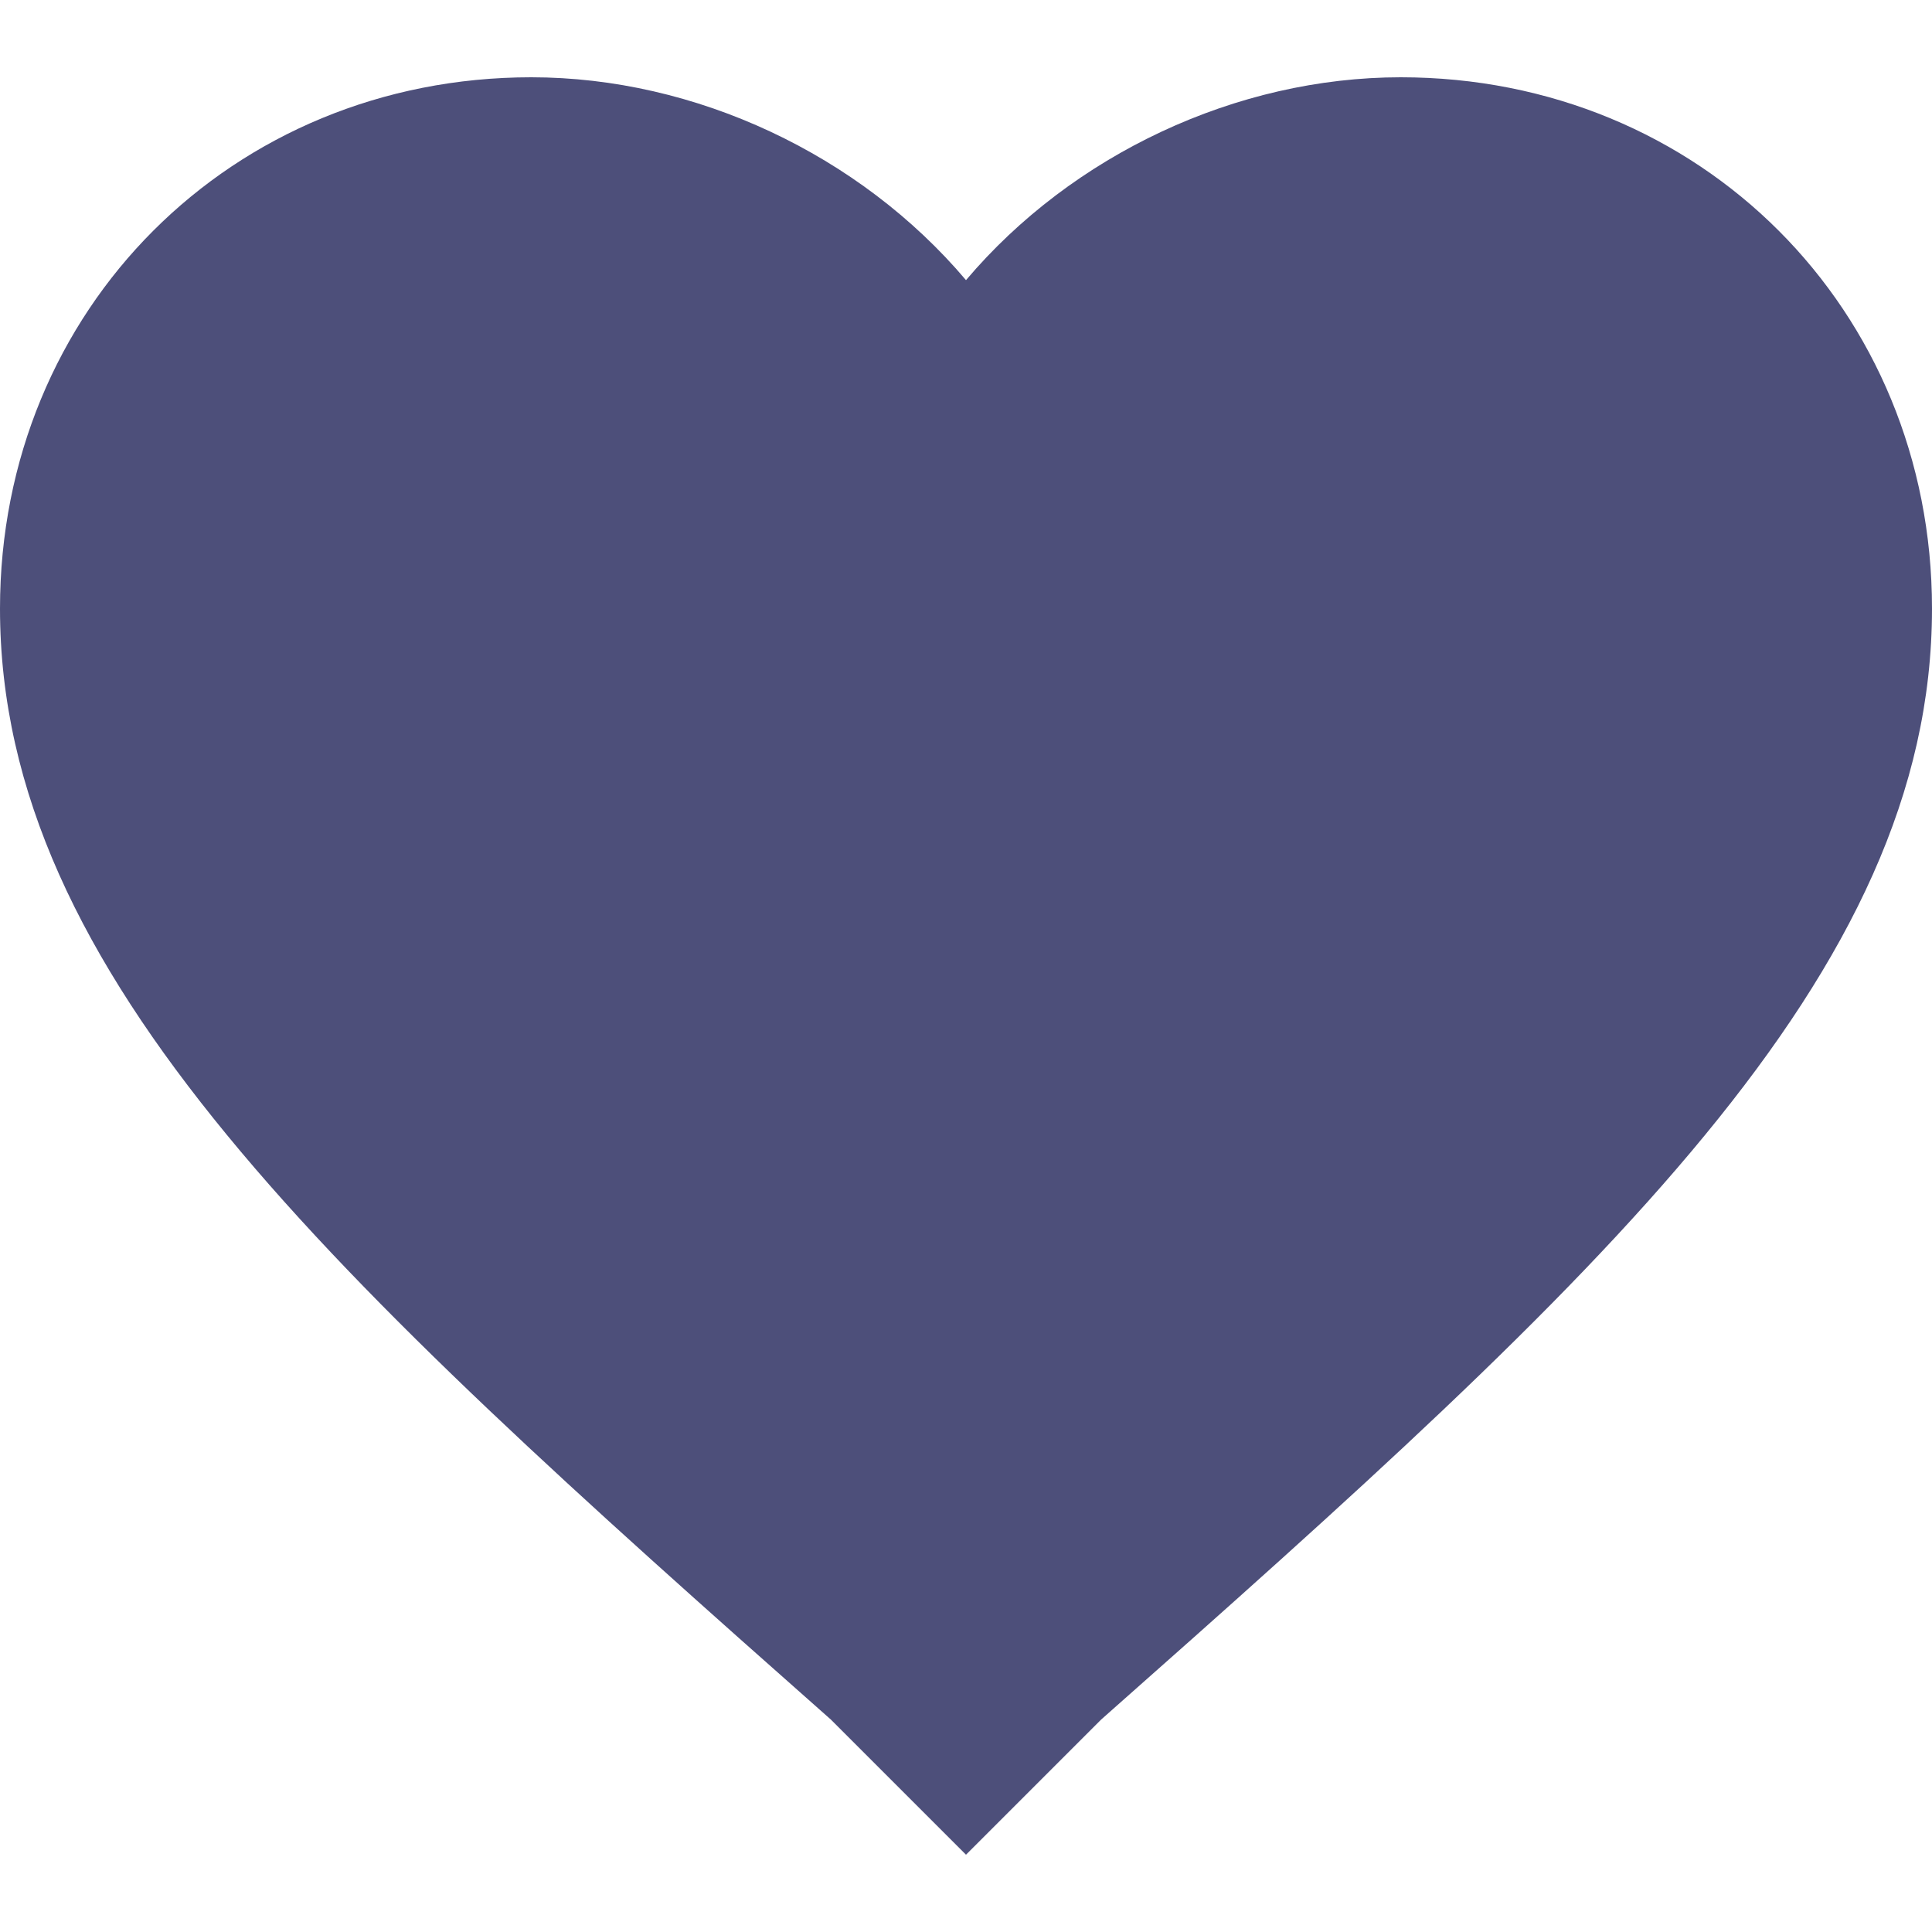
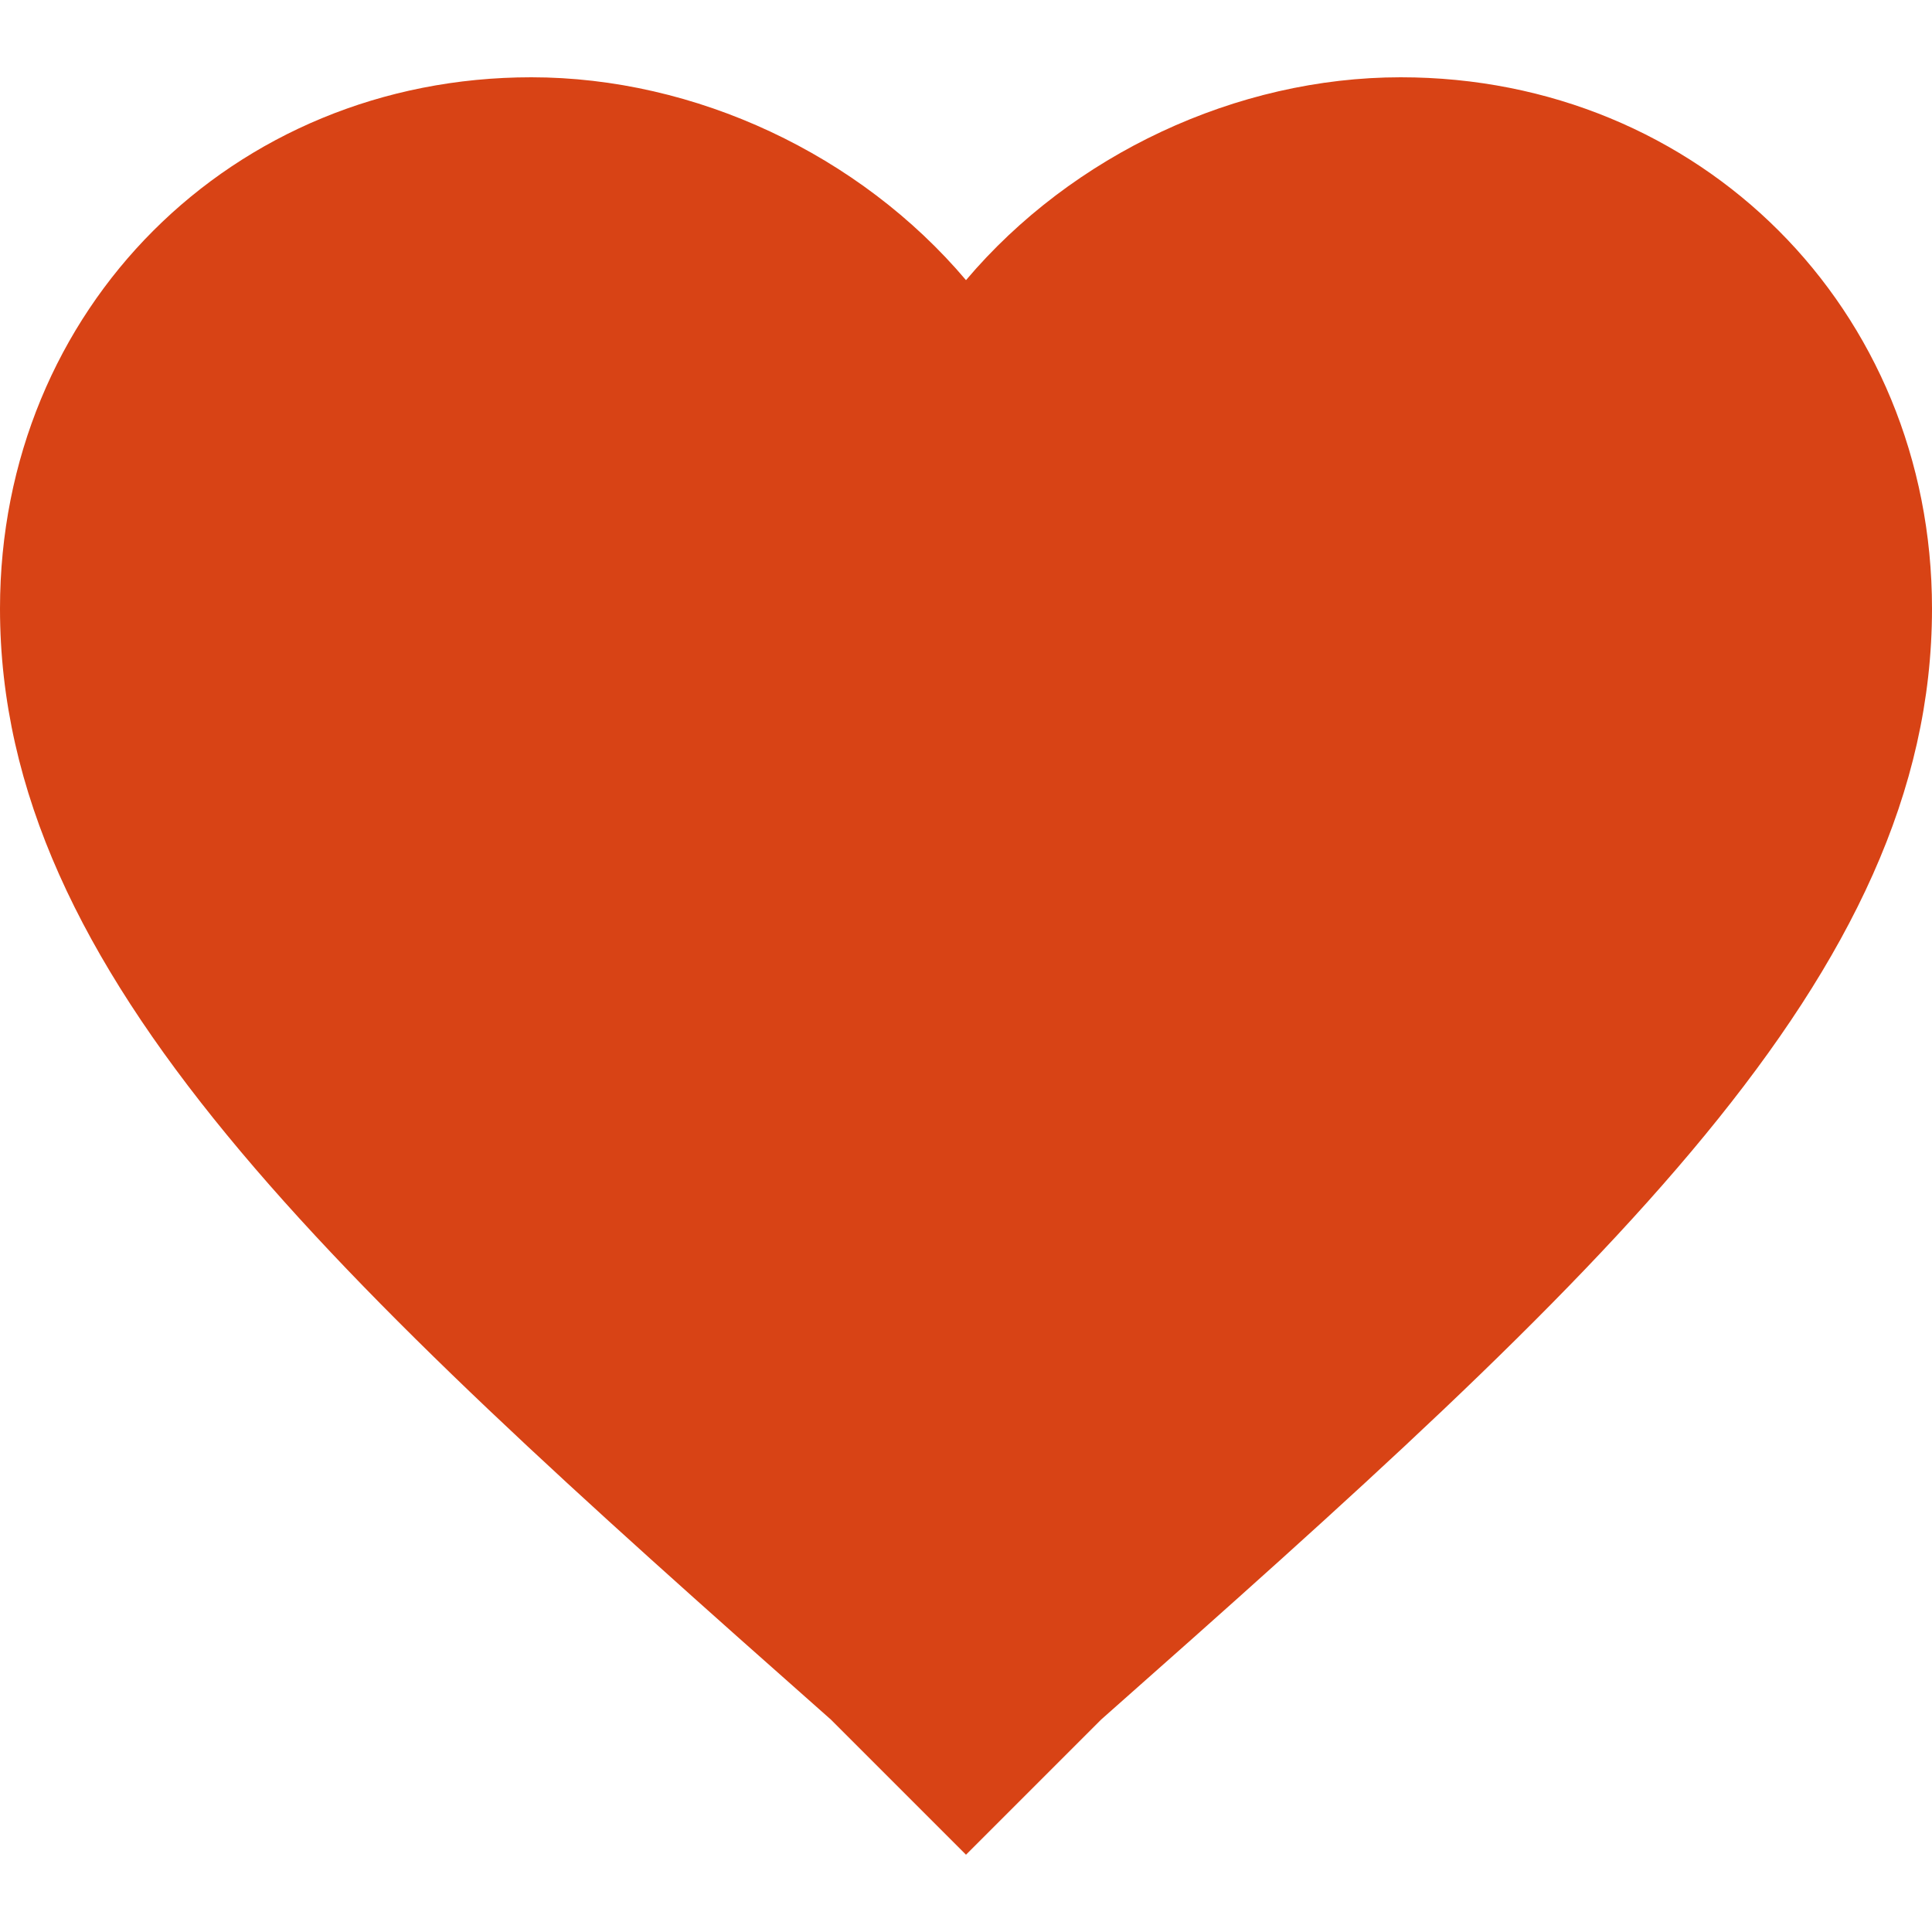
<svg xmlns="http://www.w3.org/2000/svg" version="1.1" id="Capa_1" x="0px" y="0px" width="512px" height="512px" viewBox="0 0 510 510" style="enable-background:new 0 0 510 510;" xml:space="preserve">
  <g>
    <g id="favorite">
-       <path d="M255,489.6l-35.7-35.7C86.7,336.6,0,257.55,0,160.65C0,81.6,61.2,20.4,140.25,20.4c43.35,0,86.7,20.4,114.75,53.55    C283.05,40.8,326.4,20.4,369.75,20.4C448.8,20.4,510,81.6,510,160.65c0,96.9-86.7,175.95-219.3,293.25L255,489.6z" fill="#4D4F7A" />
+       <path d="M255,489.6l-35.7-35.7C86.7,336.6,0,257.55,0,160.65C0,81.6,61.2,20.4,140.25,20.4c43.35,0,86.7,20.4,114.75,53.55    C283.05,40.8,326.4,20.4,369.75,20.4C448.8,20.4,510,81.6,510,160.65c0,96.9-86.7,175.95-219.3,293.25L255,489.6z" fill="#D84315" />
    </g>
  </g>
  <g>
</g>
  <g>
</g>
  <g>
</g>
  <g>
</g>
  <g>
</g>
  <g>
</g>
  <g>
</g>
  <g>
</g>
  <g>
</g>
  <g>
</g>
  <g>
</g>
  <g>
</g>
  <g>
</g>
  <g>
</g>
  <g>
</g>
</svg>
